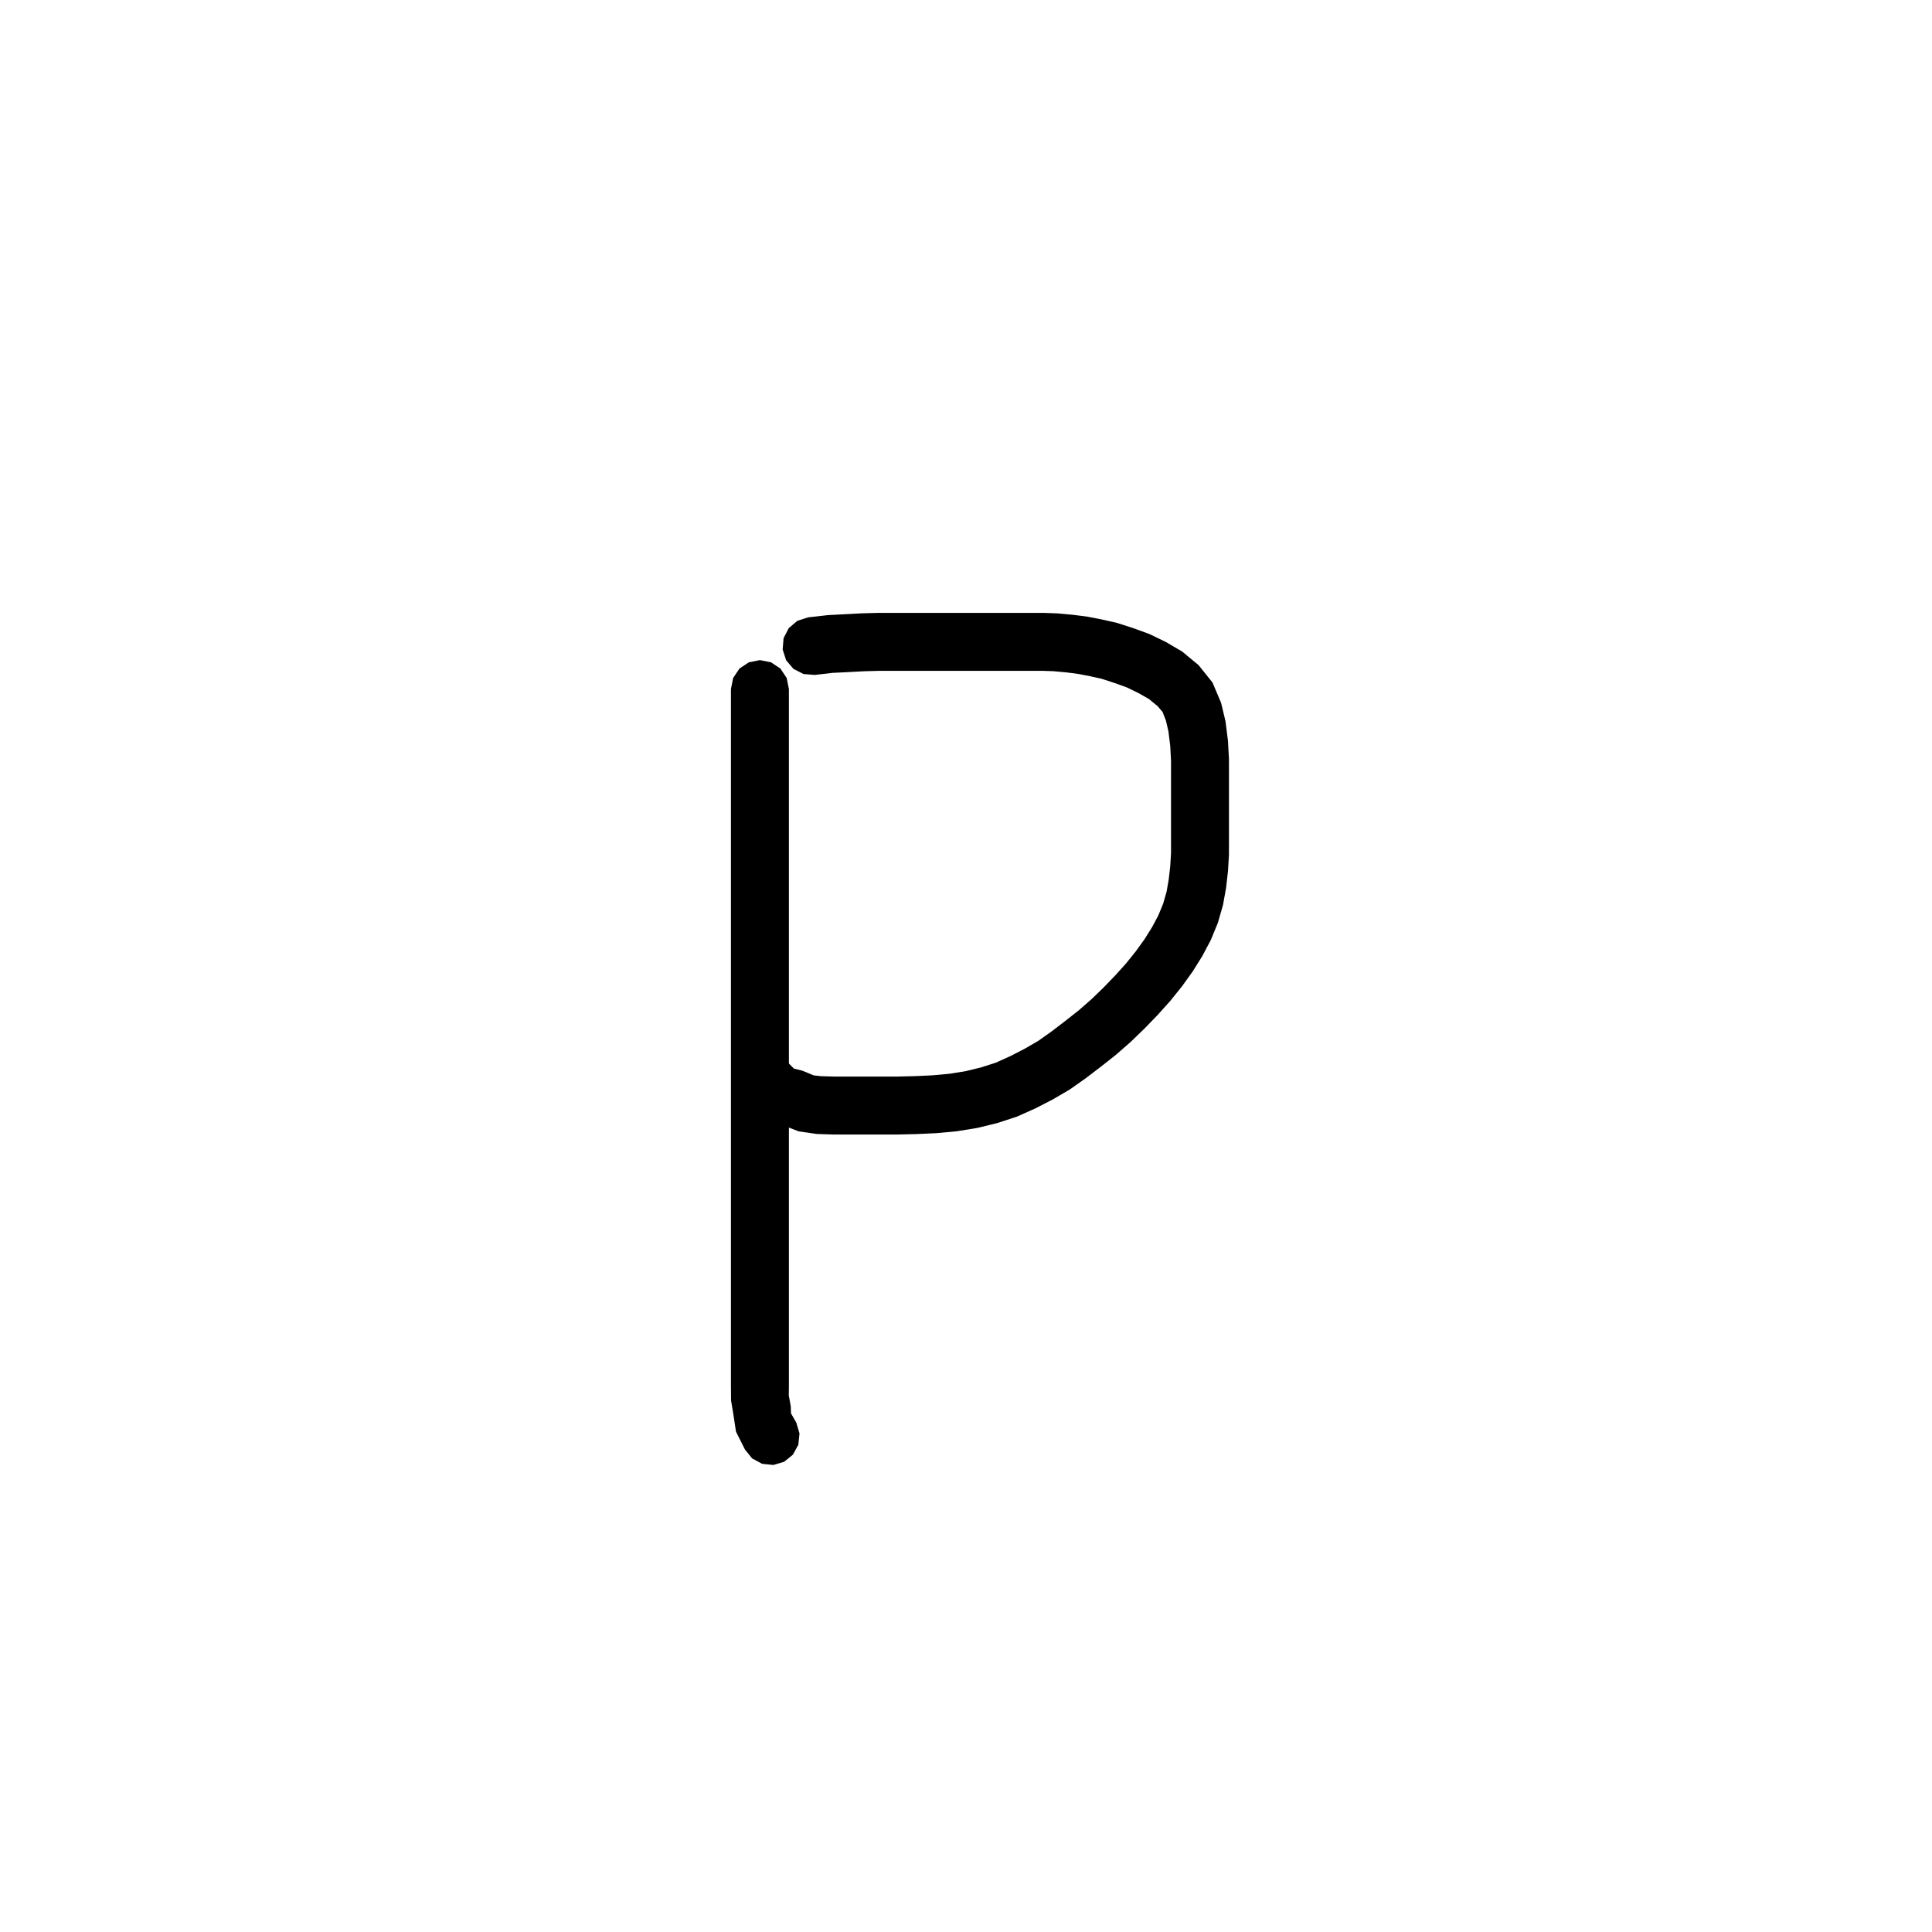
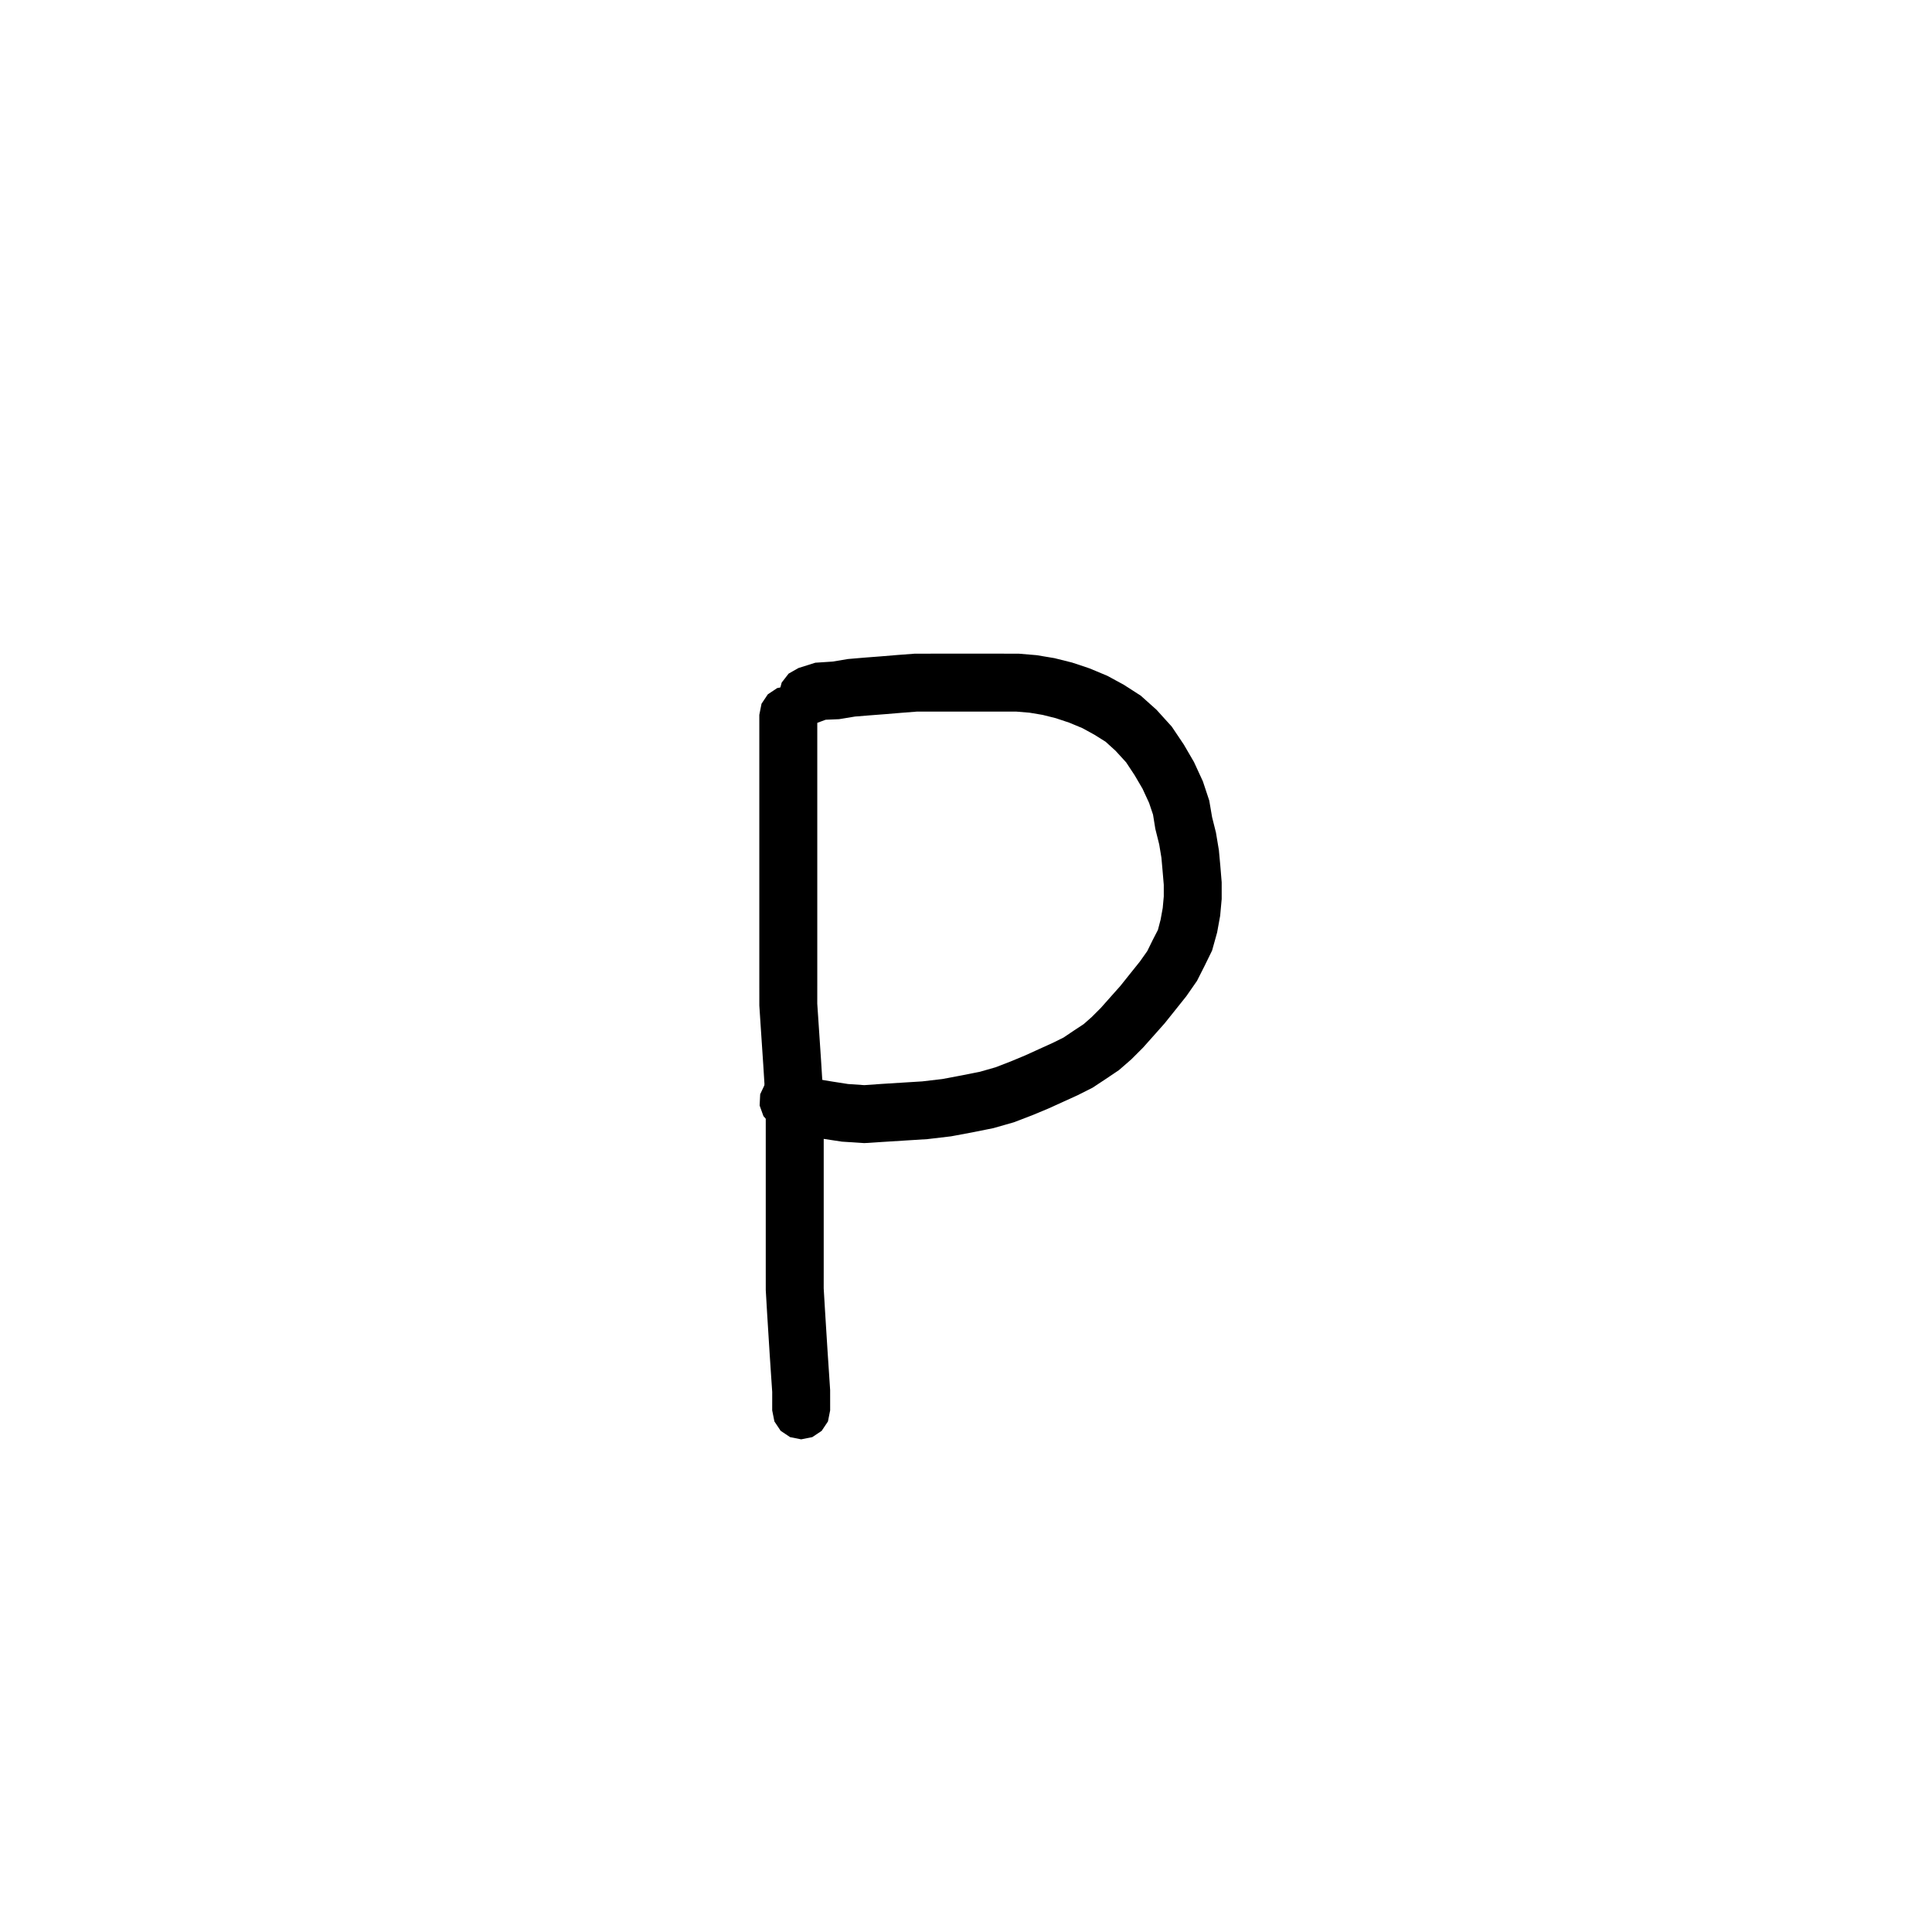
<svg xmlns="http://www.w3.org/2000/svg" viewBox="0 0 300 300" width="300" height="300">
-   <path d="M 113.5 107 L 113.5 110.778 L 113.5 113.867 L 113.5 116.867 L 113.5 119.667 L 113.5 122 L 113.5 124.467 L 113.5 127.067 L 113.5 129.733 L 113.5 132.533 L 113.5 135.533 L 113.5 138.467 L 113.5 141.467 L 113.5 144.533 L 113.5 147.667 L 113.5 150.8 L 113.5 154 L 113.5 157.2 L 113.5 160.333 L 113.5 163.467 L 113.5 166.533 L 113.5 169.6 L 113.5 172.6 L 113.5 175.6 L 113.5 178.6 L 113.5 181.6 L 113.5 184.533 L 113.5 187.4 L 113.5 190.333 L 113.5 193.067 L 113.5 195.667 L 113.5 198.267 L 113.5 200.733 L 113.5 203 L 113.5 205.267 L 113.5 207.467 L 113.5 209.467 L 113.5 211.467 L 113.5 213.4 L 113.5 215.2 L 113.517 217.46 L 113.88 219.647 L 114.286 222.312 L 115.685 225.096 L 116.79 226.46 L 118.333 227.298 L 120.079 227.481 L 121.763 226.982 L 123.127 225.877 L 123.964 224.334 L 124.148 222.588 L 123.649 220.904 L 122.825 219.466 L 122.787 218.353 L 122.483 216.673 L 122.5 215.2 L 122.5 213.4 L 122.5 211.467 L 122.5 209.467 L 122.5 207.467 L 122.5 205.267 L 122.5 203 L 122.5 200.733 L 122.5 198.267 L 122.5 195.667 L 122.5 193.067 L 122.5 190.333 L 122.5 187.4 L 122.5 184.533 L 122.5 181.6 L 122.5 178.6 L 122.5 175.6 L 122.5 172.6 L 122.5 169.6 L 122.5 166.533 L 122.5 163.467 L 122.5 160.333 L 122.5 157.2 L 122.5 154 L 122.5 150.8 L 122.5 147.667 L 122.5 144.533 L 122.5 141.467 L 122.5 138.467 L 122.5 135.533 L 122.5 132.533 L 122.5 129.733 L 122.5 127.067 L 122.5 124.467 L 122.5 122 L 122.5 119.667 L 122.5 116.867 L 122.5 113.867 L 122.5 110.778 L 122.5 107 L 122.157 105.278 L 121.182 103.818 L 119.722 102.843 L 118 102.5 L 116.278 102.843 L 114.818 103.818 L 113.843 105.278 Z" fill="black" fill-rule="nonzero" />
-   <path d="M 126.516 104.804 L 129.267 104.484 L 131.768 104.361 L 134.182 104.23 L 136.531 104.166 L 138.667 104.167 L 140.933 104.167 L 143.4 104.167 L 145.8 104.167 L 148.067 104.167 L 150.133 104.167 L 152.2 104.167 L 154.067 104.167 L 155.933 104.167 L 158 104.167 L 160.067 104.167 L 161.854 104.166 L 163.577 104.224 L 165.577 104.407 L 167.417 104.643 L 169.277 105.004 L 171.066 105.403 L 173.072 106.056 L 174.976 106.743 L 176.822 107.641 L 178.419 108.553 L 179.751 109.649 L 180.525 110.554 L 181.052 111.919 L 181.435 113.579 L 181.718 115.869 L 181.835 118.122 L 181.833 120.4 L 181.833 122.533 L 181.833 124.667 L 181.833 126.533 L 181.833 128.533 L 181.833 130.533 L 181.835 132.462 L 181.717 134.477 L 181.48 136.555 L 181.15 138.45 L 180.616 140.322 L 179.86 142.154 L 178.904 143.948 L 177.731 145.824 L 176.354 147.739 L 174.842 149.614 L 173.177 151.463 L 171.351 153.351 L 169.488 155.154 L 167.524 156.872 L 165.441 158.512 L 163.268 160.175 L 161.233 161.615 L 159.104 162.854 L 156.853 164.01 L 154.651 165 L 152.371 165.738 L 149.974 166.323 L 147.436 166.736 L 144.757 166.977 L 142.041 167.103 L 139.346 167.167 L 136.6 167.167 L 134.067 167.167 L 131.733 167.167 L 129.533 167.167 L 127.55 167.114 L 126.372 166.989 L 124.587 166.256 L 123.286 165.931 L 121.44 164.078 L 119.958 163.137 L 118.229 162.835 L 116.515 163.217 L 115.078 164.226 L 114.137 165.708 L 113.835 167.438 L 114.217 169.152 L 115.226 170.588 L 118.269 173.403 L 121.413 174.678 L 124.028 175.678 L 126.85 176.086 L 129.4 176.166 L 131.733 176.167 L 134.067 176.167 L 136.6 176.167 L 139.454 176.166 L 142.359 176.097 L 145.376 175.956 L 148.564 175.664 L 151.759 175.144 L 154.829 174.396 L 157.882 173.4 L 160.747 172.124 L 163.429 170.746 L 166.1 169.185 L 168.599 167.425 L 170.959 165.622 L 173.276 163.795 L 175.579 161.779 L 177.715 159.715 L 179.756 157.604 L 181.691 155.453 L 183.513 153.194 L 185.202 150.843 L 186.696 148.452 L 188.006 145.98 L 189.117 143.278 L 189.917 140.483 L 190.387 137.845 L 190.683 135.256 L 190.831 132.738 L 190.833 130.533 L 190.833 128.533 L 190.833 126.533 L 190.833 124.667 L 190.833 122.533 L 190.833 120.4 L 190.832 117.878 L 190.682 115.064 L 190.299 112.021 L 189.615 109.148 L 188.275 105.98 L 186.115 103.285 L 183.581 101.18 L 181.045 99.693 L 178.491 98.457 L 175.994 97.544 L 173.468 96.73 L 171.123 96.196 L 168.85 95.757 L 166.556 95.46 L 164.156 95.243 L 162.012 95.167 L 160.067 95.167 L 158 95.167 L 155.933 95.167 L 154.067 95.167 L 152.2 95.167 L 150.133 95.167 L 148.067 95.167 L 145.8 95.167 L 143.4 95.167 L 140.933 95.167 L 138.667 95.167 L 136.402 95.167 L 133.818 95.237 L 131.299 95.373 L 128.511 95.516 L 125.484 95.863 L 123.813 96.401 L 122.474 97.537 L 121.673 99.099 L 121.53 100.849 L 122.067 102.521 L 123.204 103.859 L 124.766 104.661 Z" fill="black" fill-rule="nonzero" />
+   <path d="M 117.906 111 L 117.906 113 L 117.906 115.2 L 117.906 117.4 L 117.906 119.8 L 117.906 122.2 L 117.906 124.8 L 117.906 127.4 L 117.906 130.2 L 117.906 132.8 L 117.906 135.6 L 117.906 138.4 L 117.906 141.2 L 117.906 144 L 117.906 147 L 117.906 150 L 117.906 153 L 117.909 156.15 L 118.116 159.299 L 118.316 162.299 L 118.516 165.29 L 118.715 168.481 L 118.908 171.541 L 118.906 174.6 L 118.906 177.8 L 118.906 181 L 118.906 184 L 118.906 187 L 118.906 190.2 L 118.906 193.4 L 118.906 196.8 L 118.908 200.332 L 119.114 203.872 L 119.315 207.081 L 119.516 210.29 L 119.716 213.299 L 119.909 216.15 L 119.906 219 L 120.249 220.722 L 121.224 222.182 L 122.684 223.157 L 124.406 223.5 L 126.128 223.157 L 127.588 222.182 L 128.564 220.722 L 128.906 219 L 128.904 215.85 L 128.696 212.701 L 128.497 209.71 L 128.297 206.519 L 128.098 203.328 L 127.904 200.068 L 127.906 196.8 L 127.906 193.4 L 127.906 190.2 L 127.906 187 L 127.906 184 L 127.906 181 L 127.906 177.8 L 127.906 174.6 L 127.904 171.259 L 127.697 167.919 L 127.497 164.71 L 127.296 161.701 L 127.096 158.701 L 126.904 155.85 L 126.906 153 L 126.906 150 L 126.906 147 L 126.906 144 L 126.906 141.2 L 126.906 138.4 L 126.906 135.6 L 126.906 132.8 L 126.906 130.2 L 126.906 127.4 L 126.906 124.8 L 126.906 122.2 L 126.906 119.8 L 126.906 117.4 L 126.906 115.2 L 126.906 113 L 126.906 111 L 126.564 109.278 L 125.588 107.818 L 124.128 106.843 L 122.406 106.5 L 120.684 106.843 L 119.224 107.818 L 118.249 109.278 Z" fill="black" fill-rule="nonzero" />
+   <path d="M 126.829 112.269 L 128.211 111.761 L 130.303 111.672 L 132.764 111.265 L 134.965 111.086 L 137.565 110.886 L 139.965 110.686 L 142.386 110.496 L 144.606 110.5 L 147.006 110.5 L 149.206 110.5 L 151.406 110.5 L 153.606 110.5 L 155.806 110.5 L 157.811 110.496 L 159.848 110.665 L 161.888 111.005 L 163.946 111.52 L 166.026 112.213 L 168.065 113.06 L 169.917 114.074 L 171.679 115.179 L 173.224 116.582 L 174.862 118.373 L 176.19 120.385 L 177.414 122.476 L 178.428 124.671 L 179.041 126.491 L 179.401 128.718 L 180.001 131.118 L 180.344 133.182 L 180.523 135.19 L 180.71 137.395 L 180.711 139.196 L 180.548 140.992 L 180.218 142.803 L 179.801 144.398 L 178.981 145.988 L 178.148 147.685 L 177.006 149.3 L 175.492 151.189 L 173.964 153.101 L 172.443 154.81 L 170.929 156.516 L 169.529 157.917 L 168.273 159.025 L 166.71 160.056 L 165.152 161.106 L 163.472 161.937 L 161.344 162.903 L 159.212 163.873 L 156.935 164.822 L 154.583 165.731 L 152.15 166.426 L 149.351 166.982 L 146.332 167.551 L 143.199 167.918 L 140.126 168.109 L 136.917 168.309 L 134.206 168.5 L 131.686 168.326 L 129.317 167.957 L 127.17 167.604 L 124.885 166.982 L 123.498 166.634 L 121.744 166.549 L 120.091 167.141 L 118.791 168.321 L 118.041 169.909 L 117.955 171.662 L 118.548 173.315 L 119.727 174.616 L 121.315 175.366 L 122.594 175.685 L 125.243 176.396 L 127.895 176.843 L 130.727 177.274 L 134.206 177.5 L 137.496 177.291 L 140.687 177.091 L 144.014 176.882 L 147.68 176.449 L 151.061 175.818 L 154.262 175.174 L 157.429 174.269 L 160.278 173.178 L 162.801 172.127 L 165.068 171.097 L 167.341 170.063 L 169.661 168.894 L 171.702 167.544 L 173.74 166.175 L 175.684 164.483 L 177.483 162.684 L 179.17 160.79 L 180.848 158.899 L 182.52 156.811 L 184.206 154.7 L 185.865 152.315 L 187.031 150.012 L 188.211 147.602 L 188.994 144.797 L 189.465 142.208 L 189.702 139.604 L 189.702 137.005 L 189.489 134.41 L 189.268 132.018 L 188.812 129.282 L 188.212 126.882 L 187.772 124.309 L 186.784 121.329 L 185.399 118.324 L 183.822 115.615 L 181.95 112.827 L 179.588 110.218 L 177.133 108.021 L 174.496 106.326 L 171.948 104.94 L 169.186 103.787 L 166.466 102.88 L 163.724 102.195 L 160.964 101.735 L 158.202 101.504 L 155.806 101.5 L 153.606 101.5 L 151.406 101.5 L 149.206 101.5 L 147.006 101.5 L 144.606 101.5 L 142.026 101.504 L 139.247 101.714 L 136.847 101.914 L 134.247 102.114 L 131.648 102.335 L 129.309 102.728 L 126.601 102.906 L 123.983 103.731 L 122.458 104.6 L 121.381 105.988 L 120.918 107.681 L 121.137 109.423 L 122.007 110.948 L 123.394 112.025 L 125.087 112.489 Z" fill="black" fill-rule="nonzero" />
</svg>
